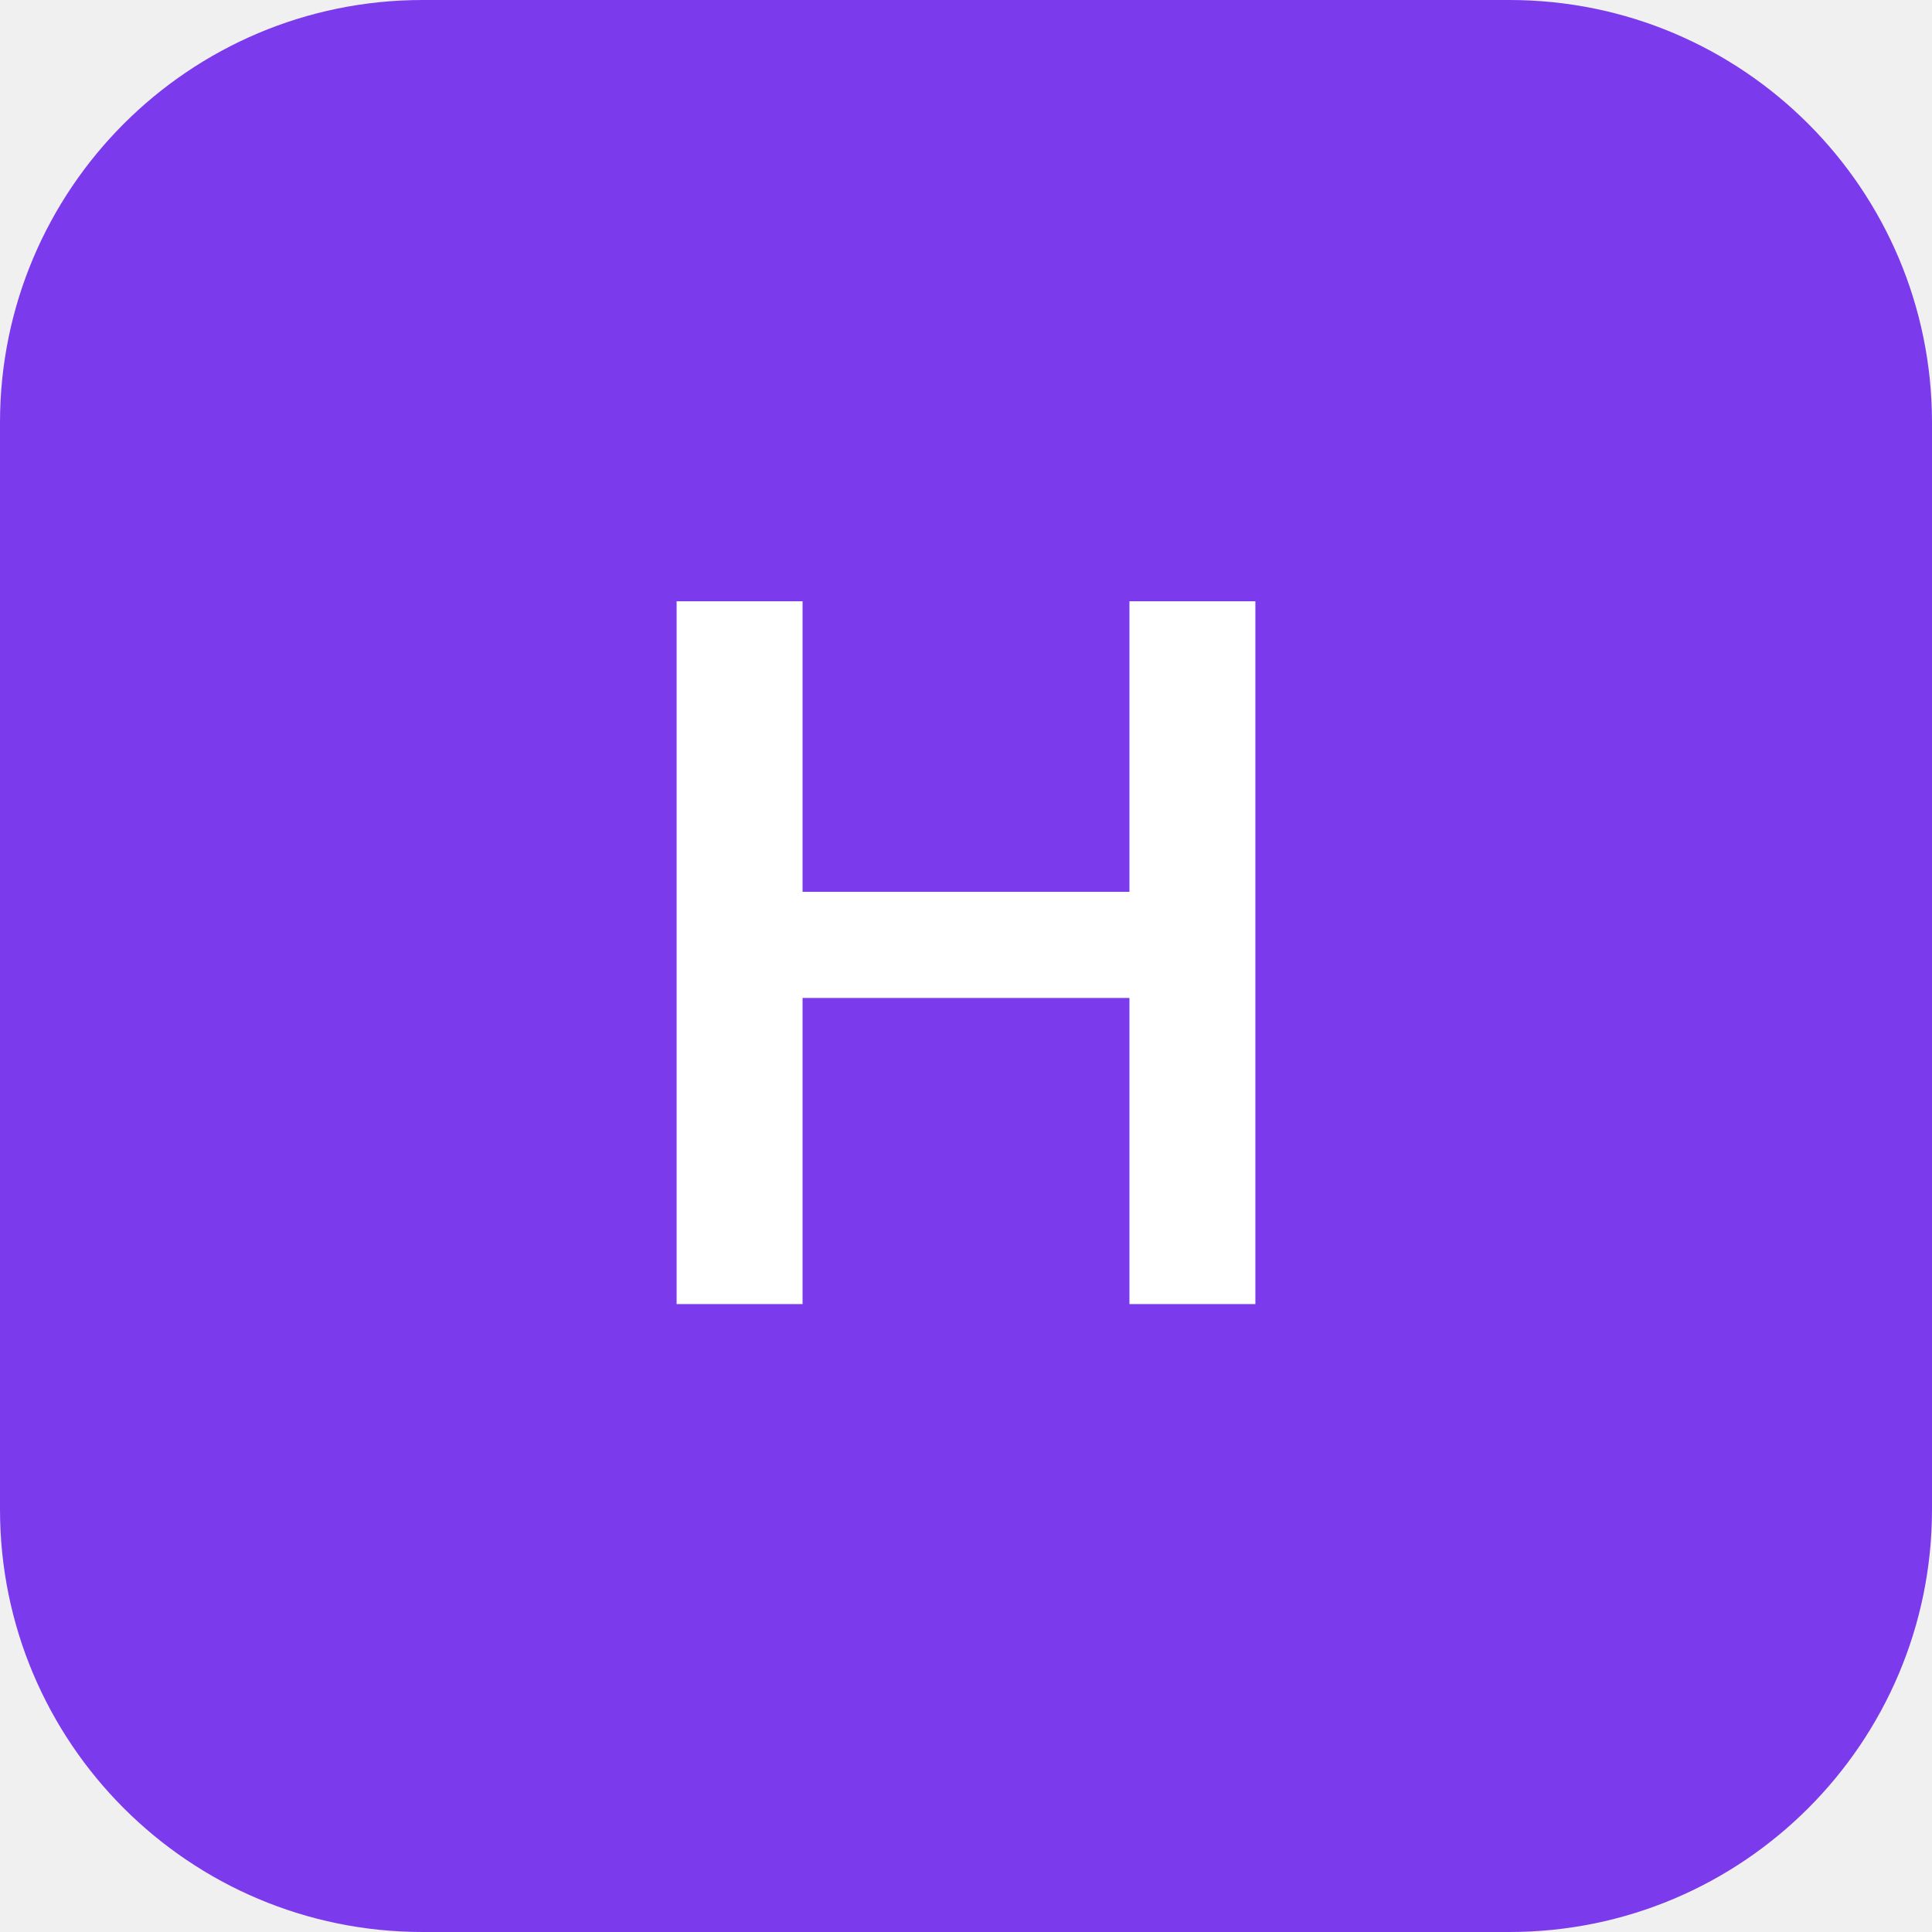
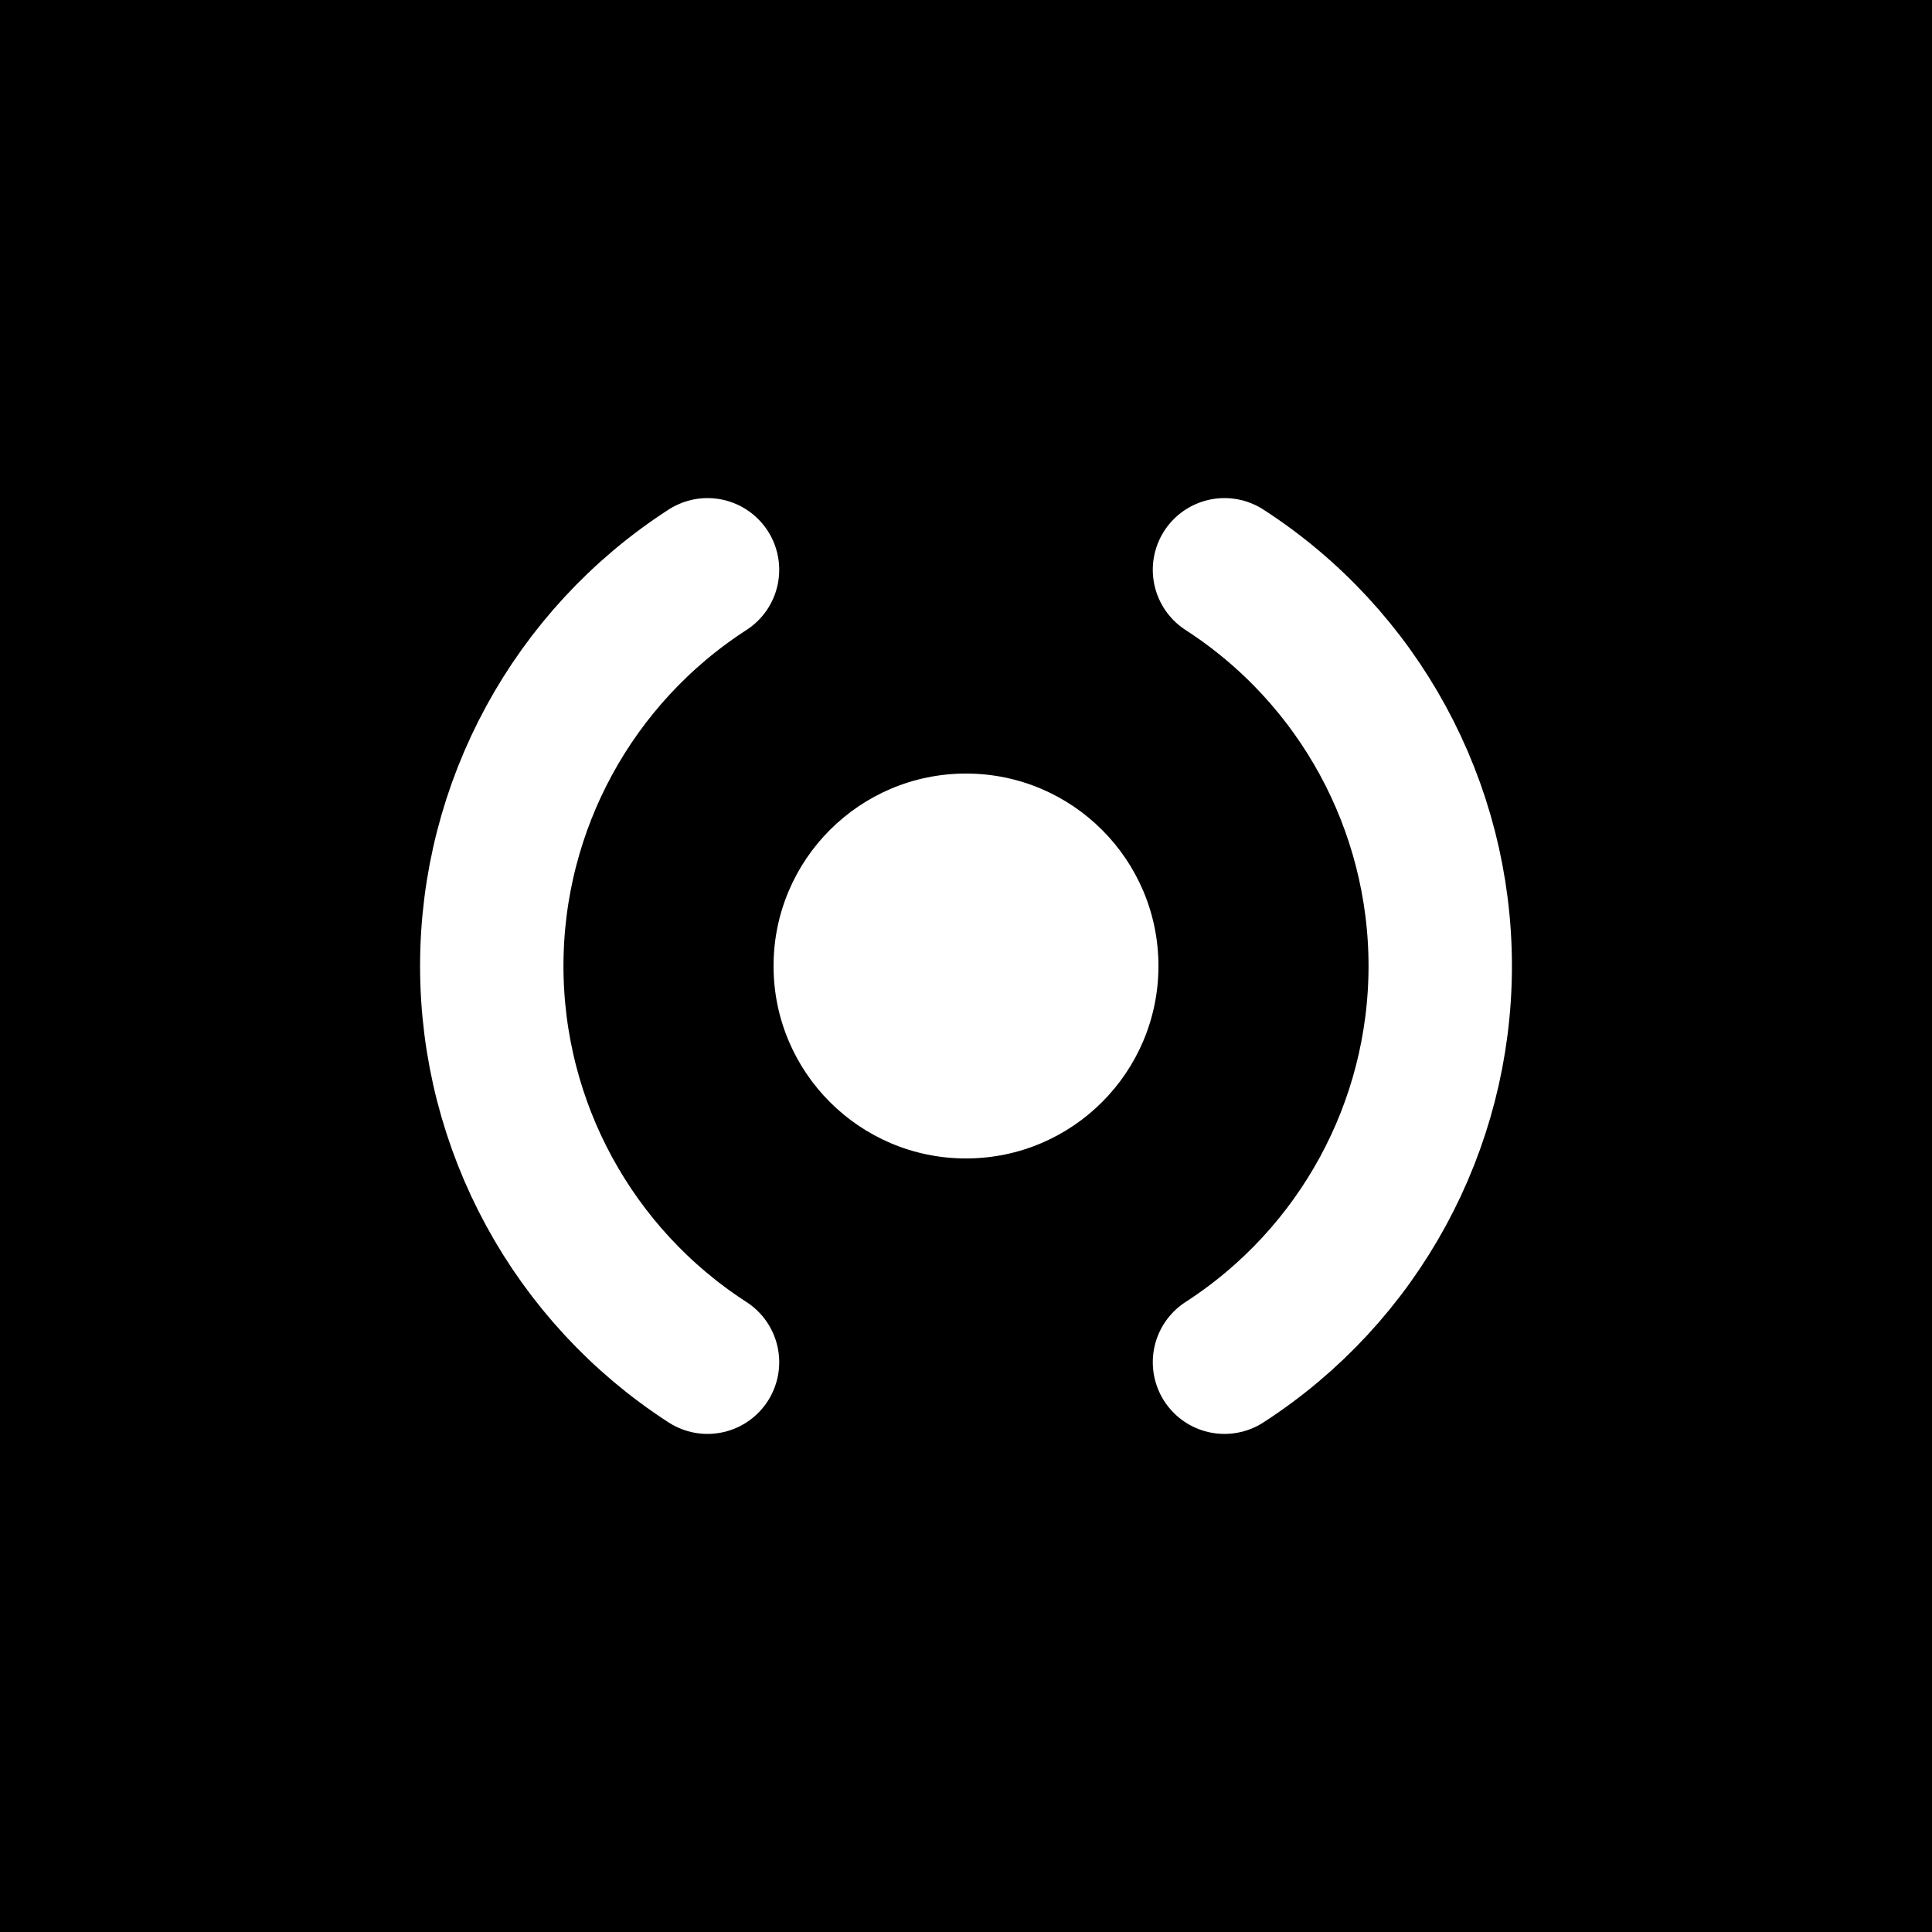
- <svg xmlns="http://www.w3.org/2000/svg" viewBox="0 0 64 64">
-   <rect width="64" height="64" rx="14" fill="#7c3aed" />
-   <text x="32" y="32" dy="0.35em" text-anchor="middle" font-family="ui-sans-serif, system-ui, -apple-system, sans-serif" font-size="32" font-weight="600" fill="#ffffff">H</text>
+ <svg xmlns="http://www.w3.org/2000/svg" viewBox="0 0 1024 1024">
+   <rect width="1024" height="1024" fill="#000000" />
+   <circle cx="512" cy="512" r="102" fill="#FFFFFF" />
+   <path d="M375 302 A250 250 0 0 0 375 722 M649 302 A250 250 0 0 1 649 722" fill="none" stroke="#FFFFFF" stroke-width="76" stroke-linecap="round" />
</svg>
